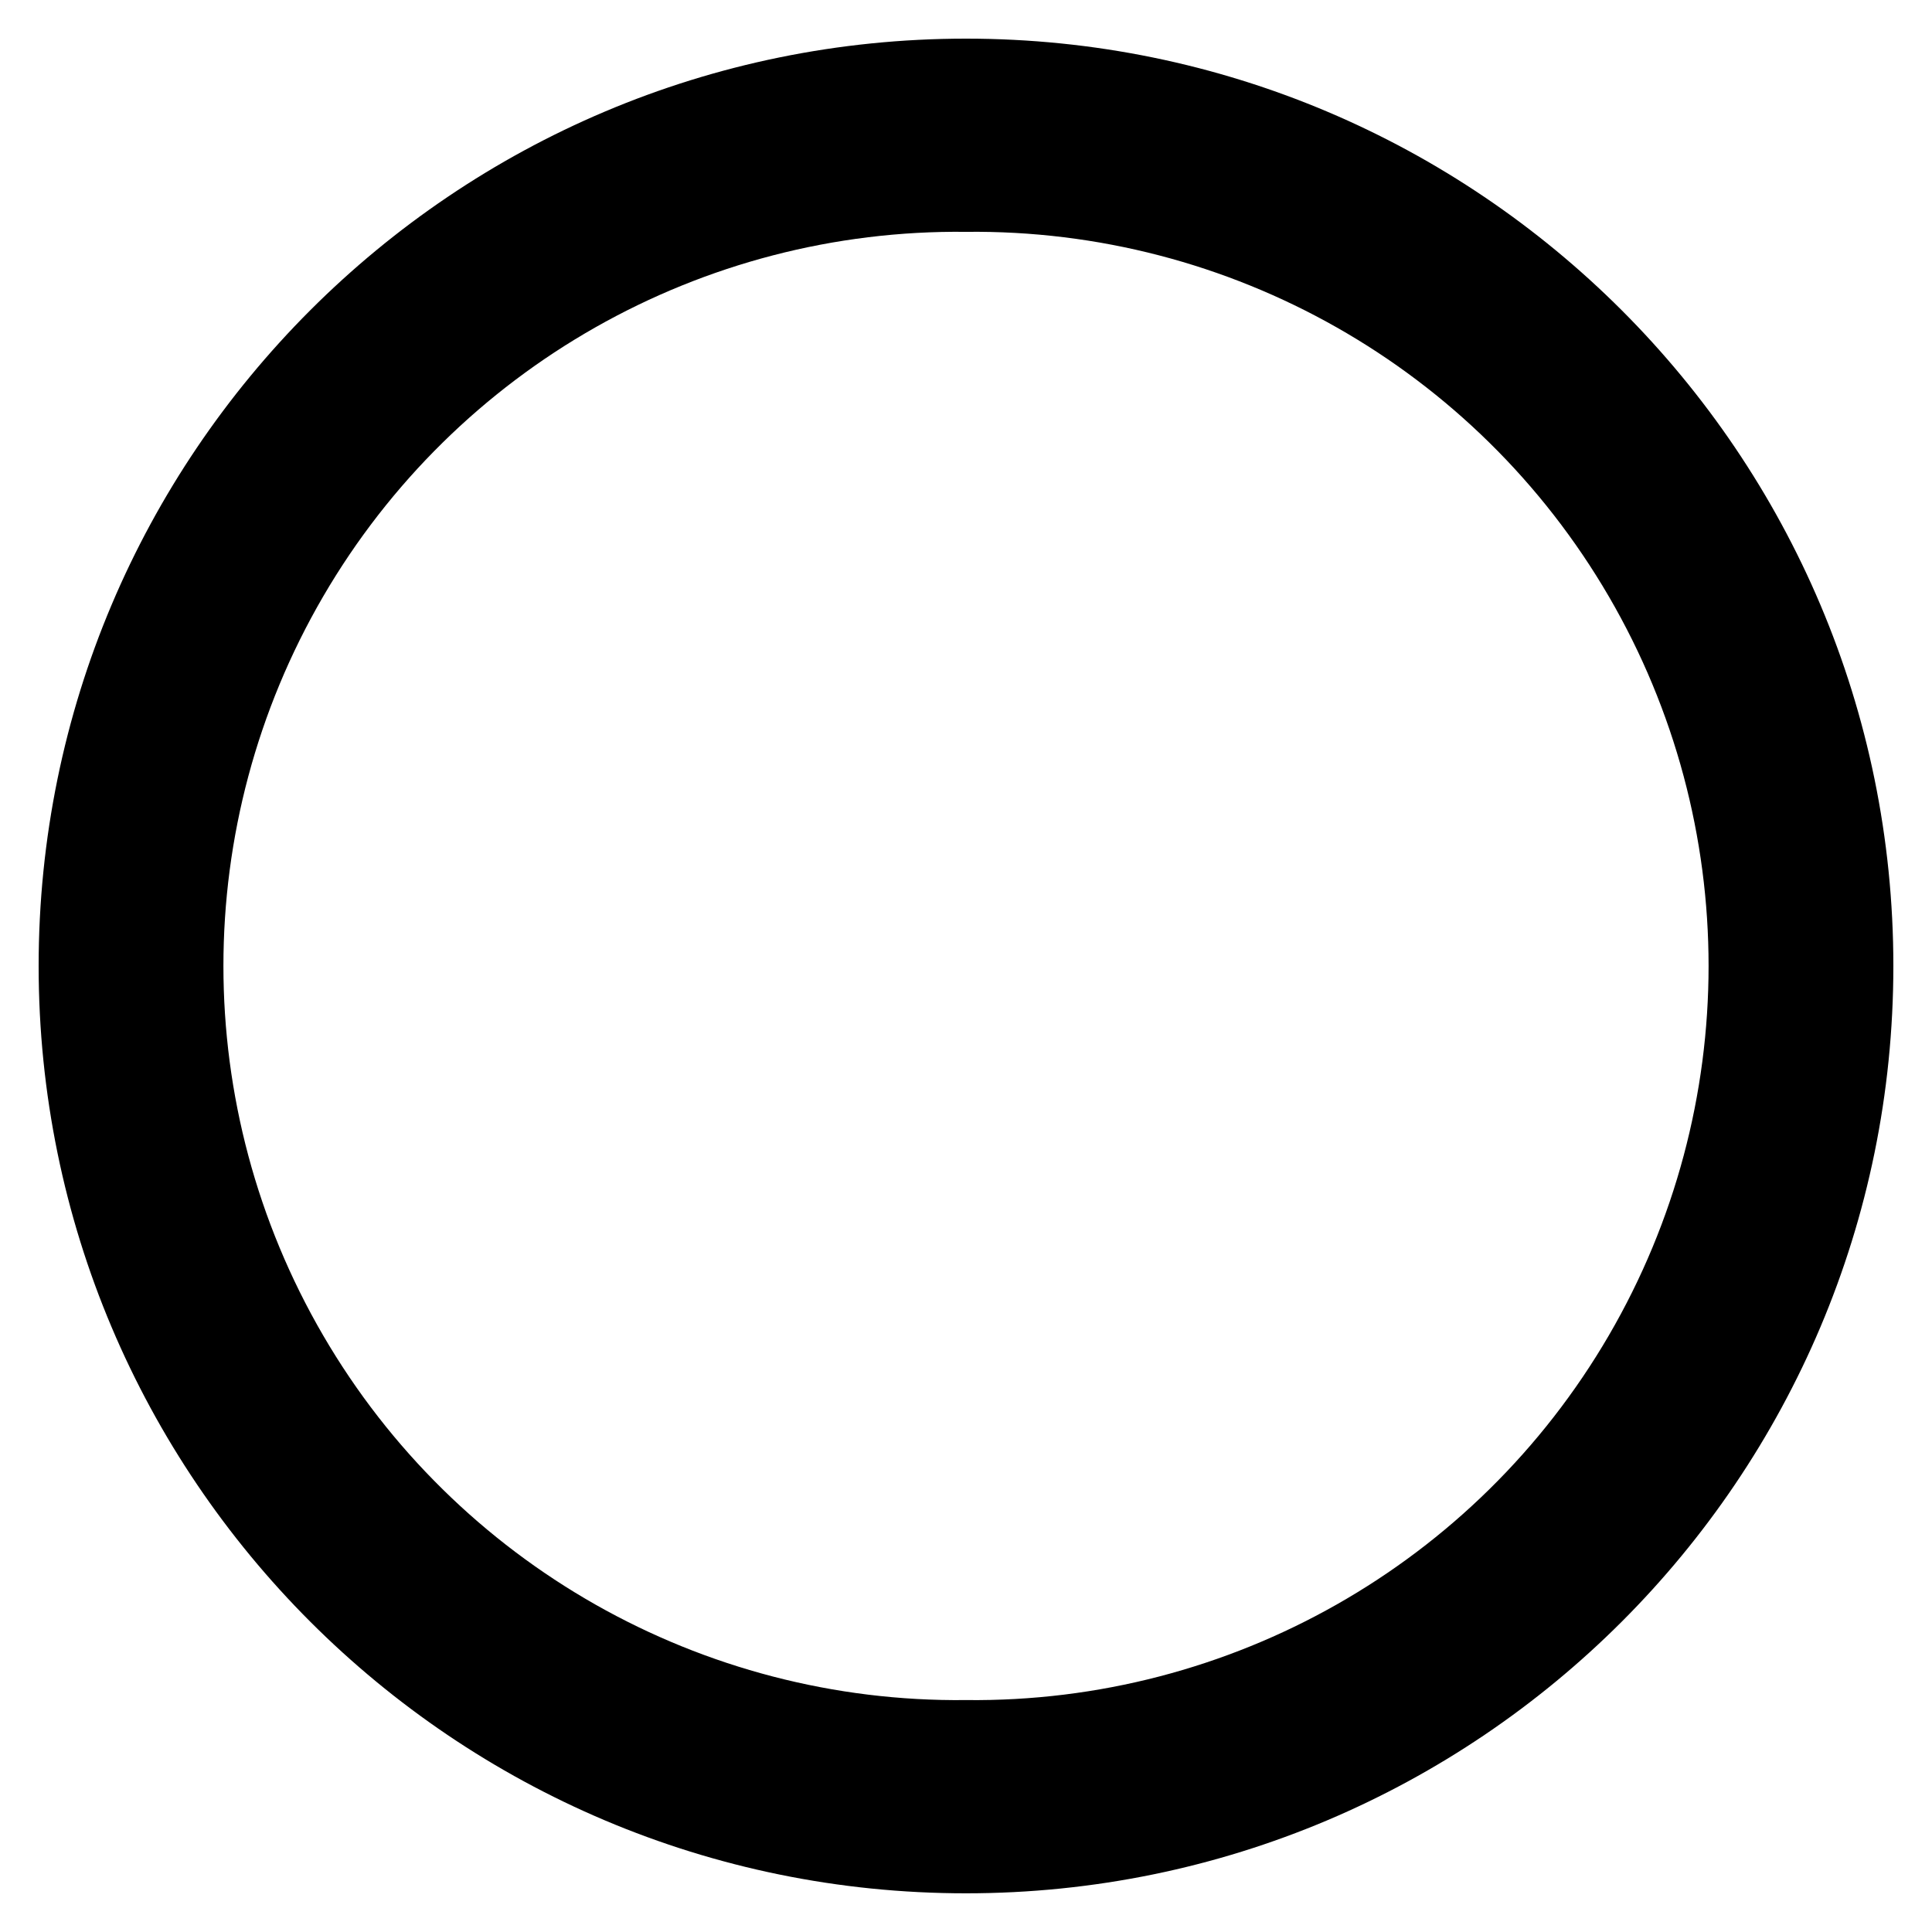
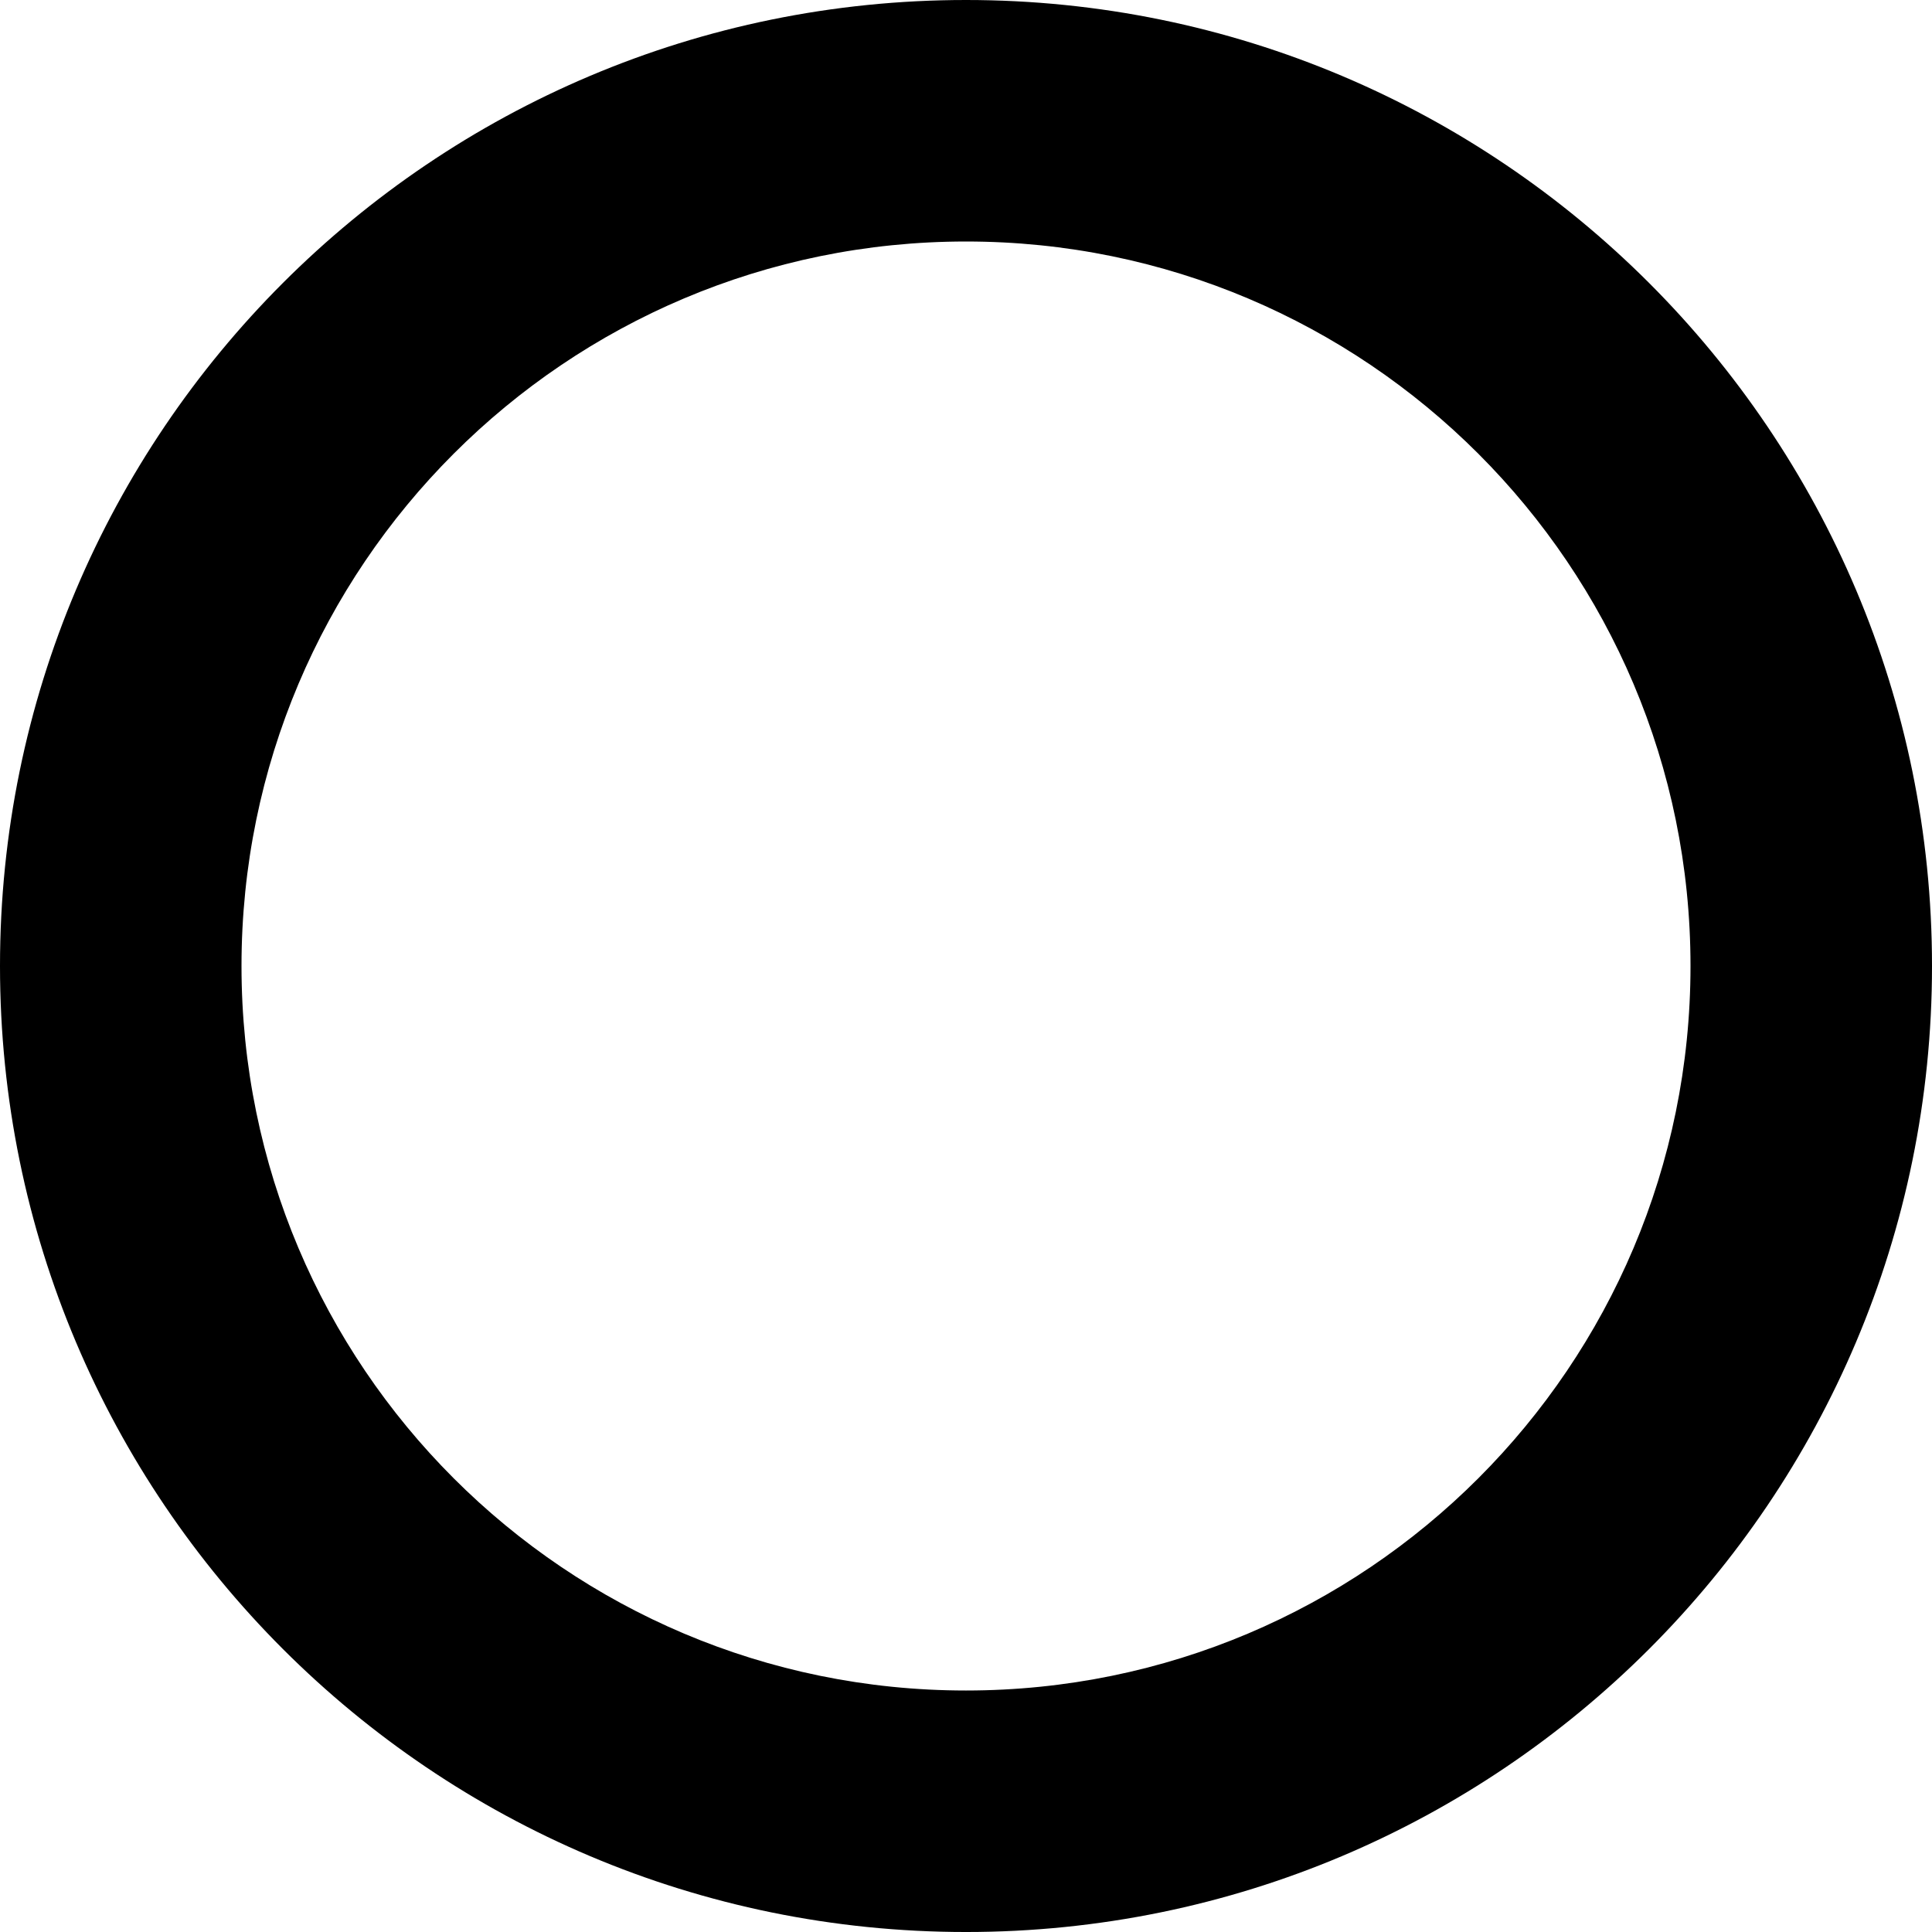
- <svg xmlns="http://www.w3.org/2000/svg" version="1.1" id="Circle" x="0px" y="0px" viewBox="0 0 20 20" xml:space="preserve">
-   <path d="M10 .4A9.6 9.6 0 0 0 .4 10a9.6 9.6 0 1 0 19.2-.001C19.6 4.698 15.301.4 10 .4zm0 17.199A7.6 7.6 0 1 1 10 2.4a7.6 7.6 0 1 1 0 15.199z" />
+ <svg xmlns="http://www.w3.org/2000/svg" version="1.1" id="Capa_1" x="0px" y="0px" viewBox="0 0 341.333 341.333" style="enable-background:new 0 0 341.333 341.333;" xml:space="preserve">
+   <g>
+     <g>
+       <path d="M170.667,0C76.41,0,0,76.41,0,170.667s76.41,170.667,170.667,170.667s170.667-76.41,170.667-170.667S264.923,0,170.667,0z     M170.667,298.667c-70.692,0-128-57.308-128-128s57.308-128,128-128s128,57.308,128,128S241.359,298.667,170.667,298.667z" />
+     </g>
+   </g>
+   <g>
+ </g>
+   <g>
+ </g>
+   <g>
+ </g>
+   <g>
+ </g>
+   <g>
+ </g>
+   <g>
+ </g>
+   <g>
+ </g>
+   <g>
+ </g>
+   <g>
+ </g>
+   <g>
+ </g>
+   <g>
+ </g>
+   <g>
+ </g>
+   <g>
+ </g>
+   <g>
+ </g>
+   <g>
+ </g>
</svg>
